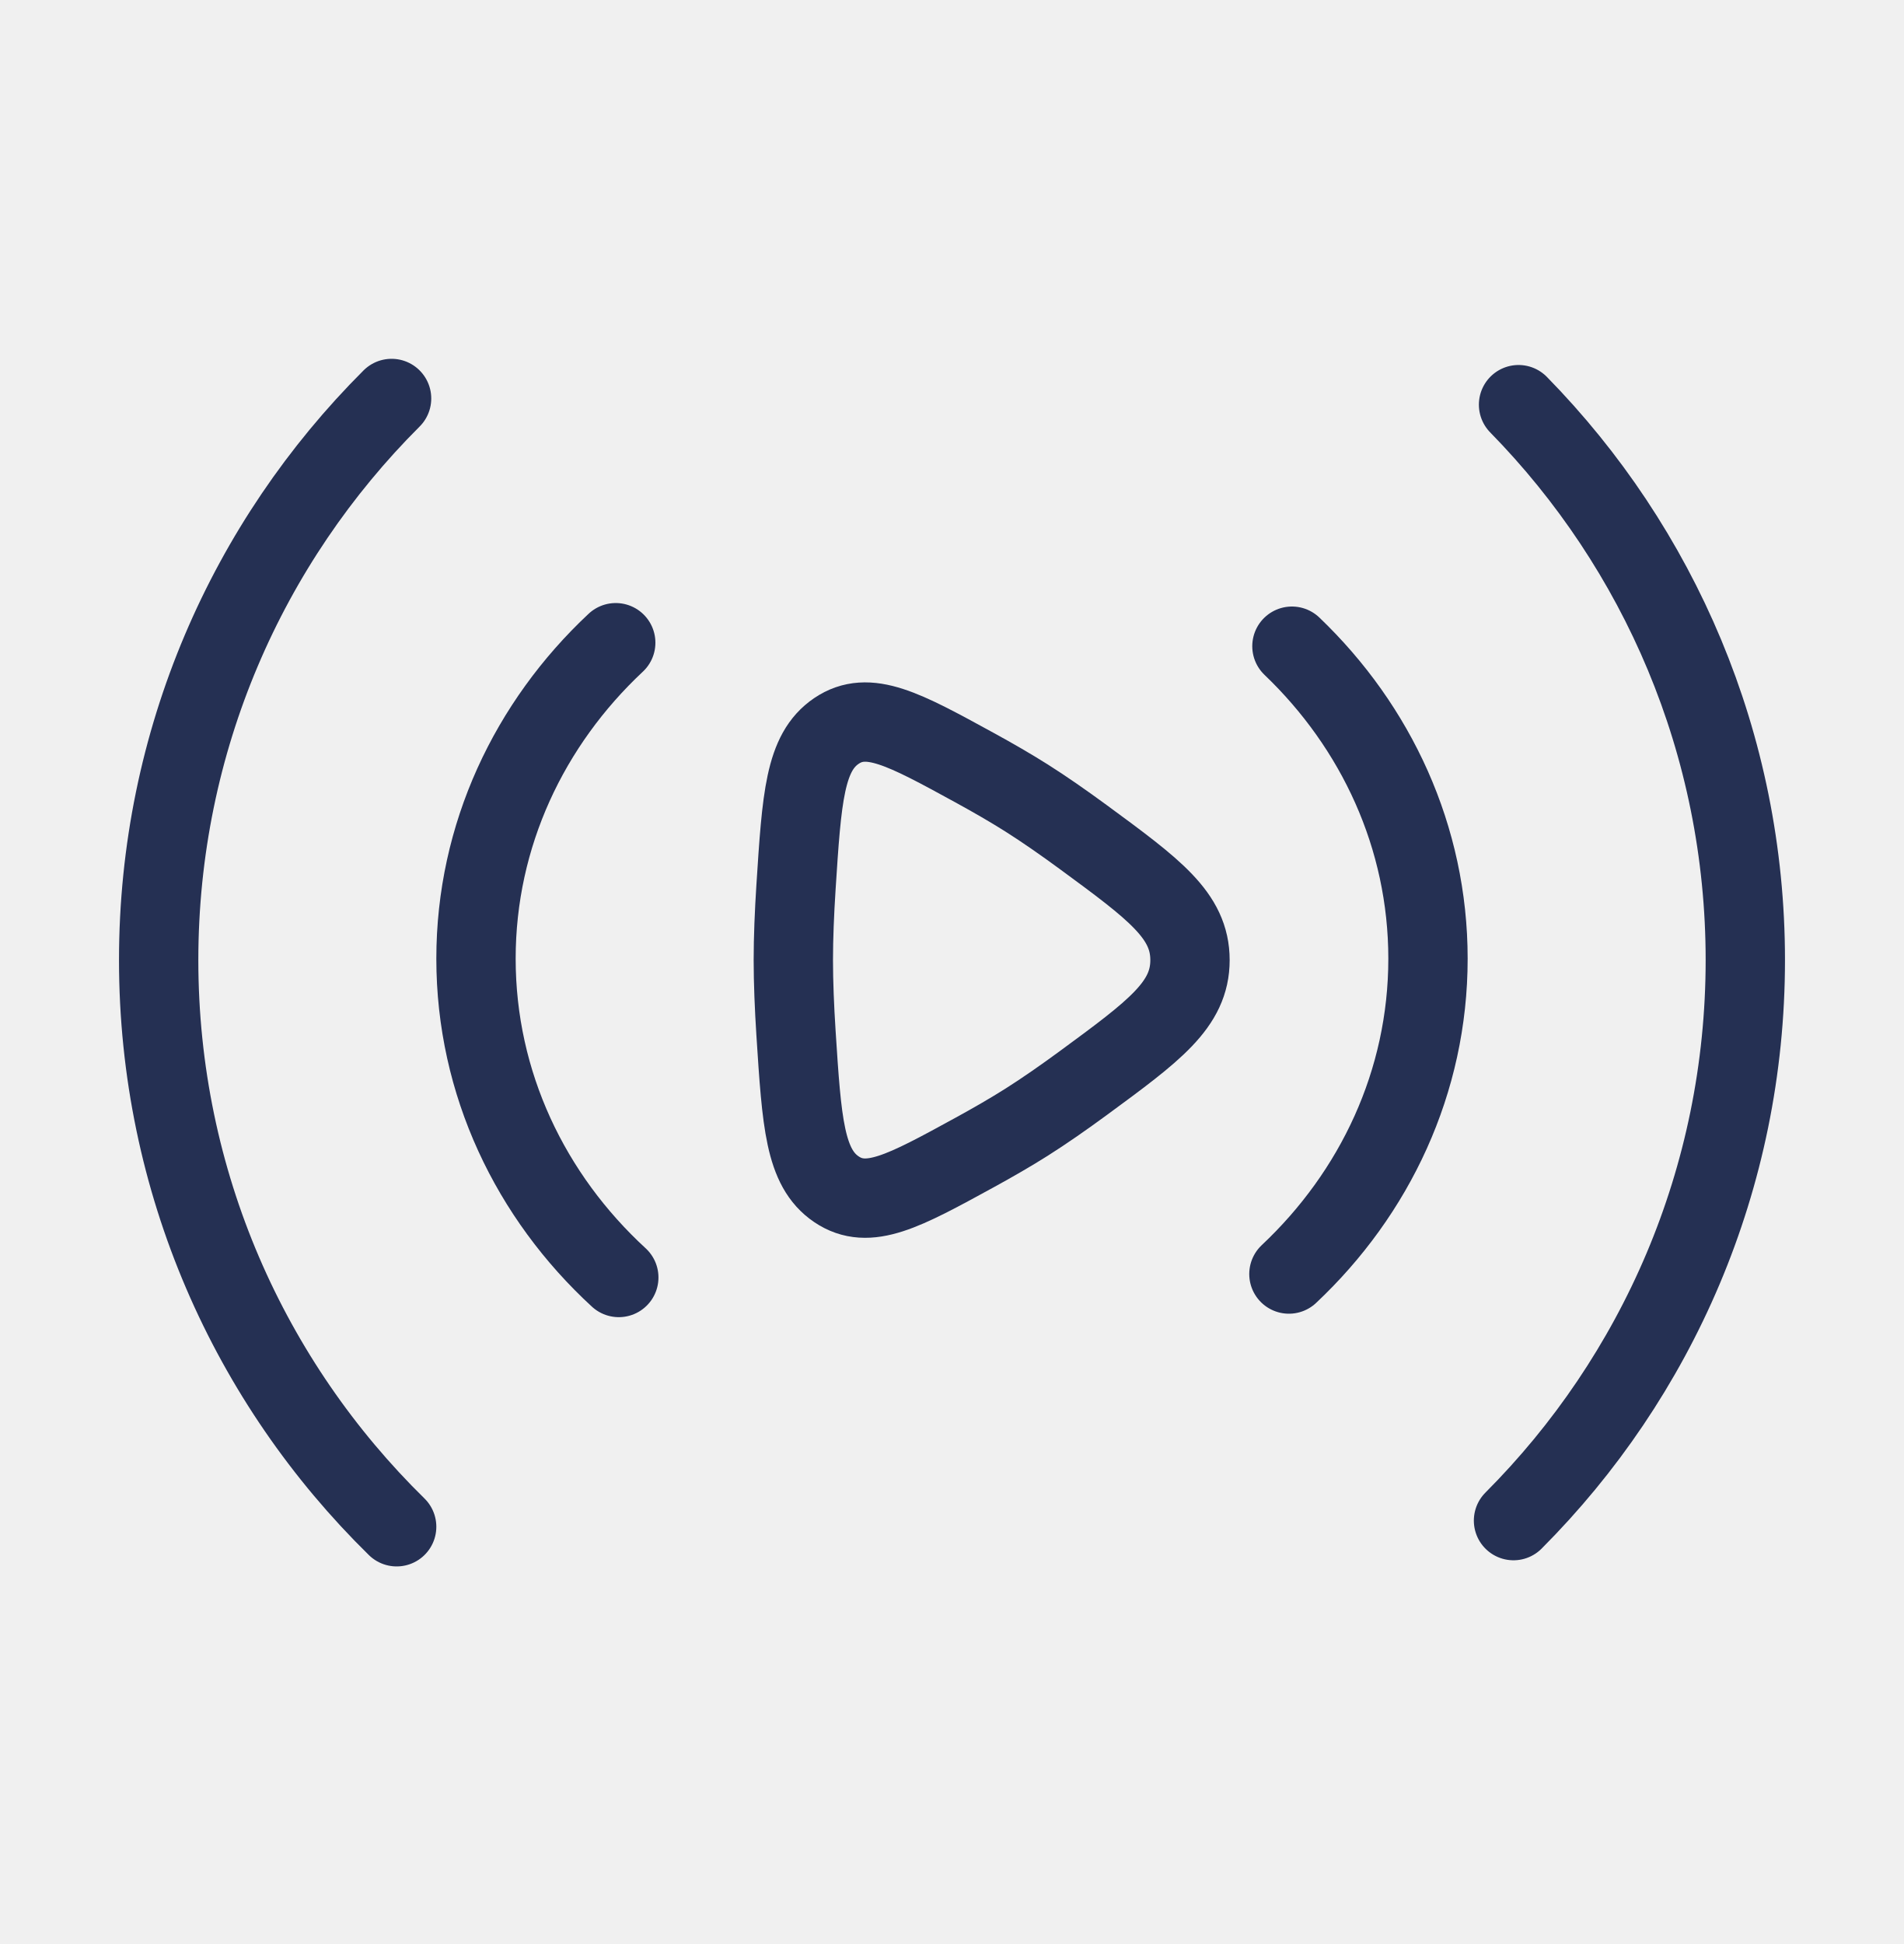
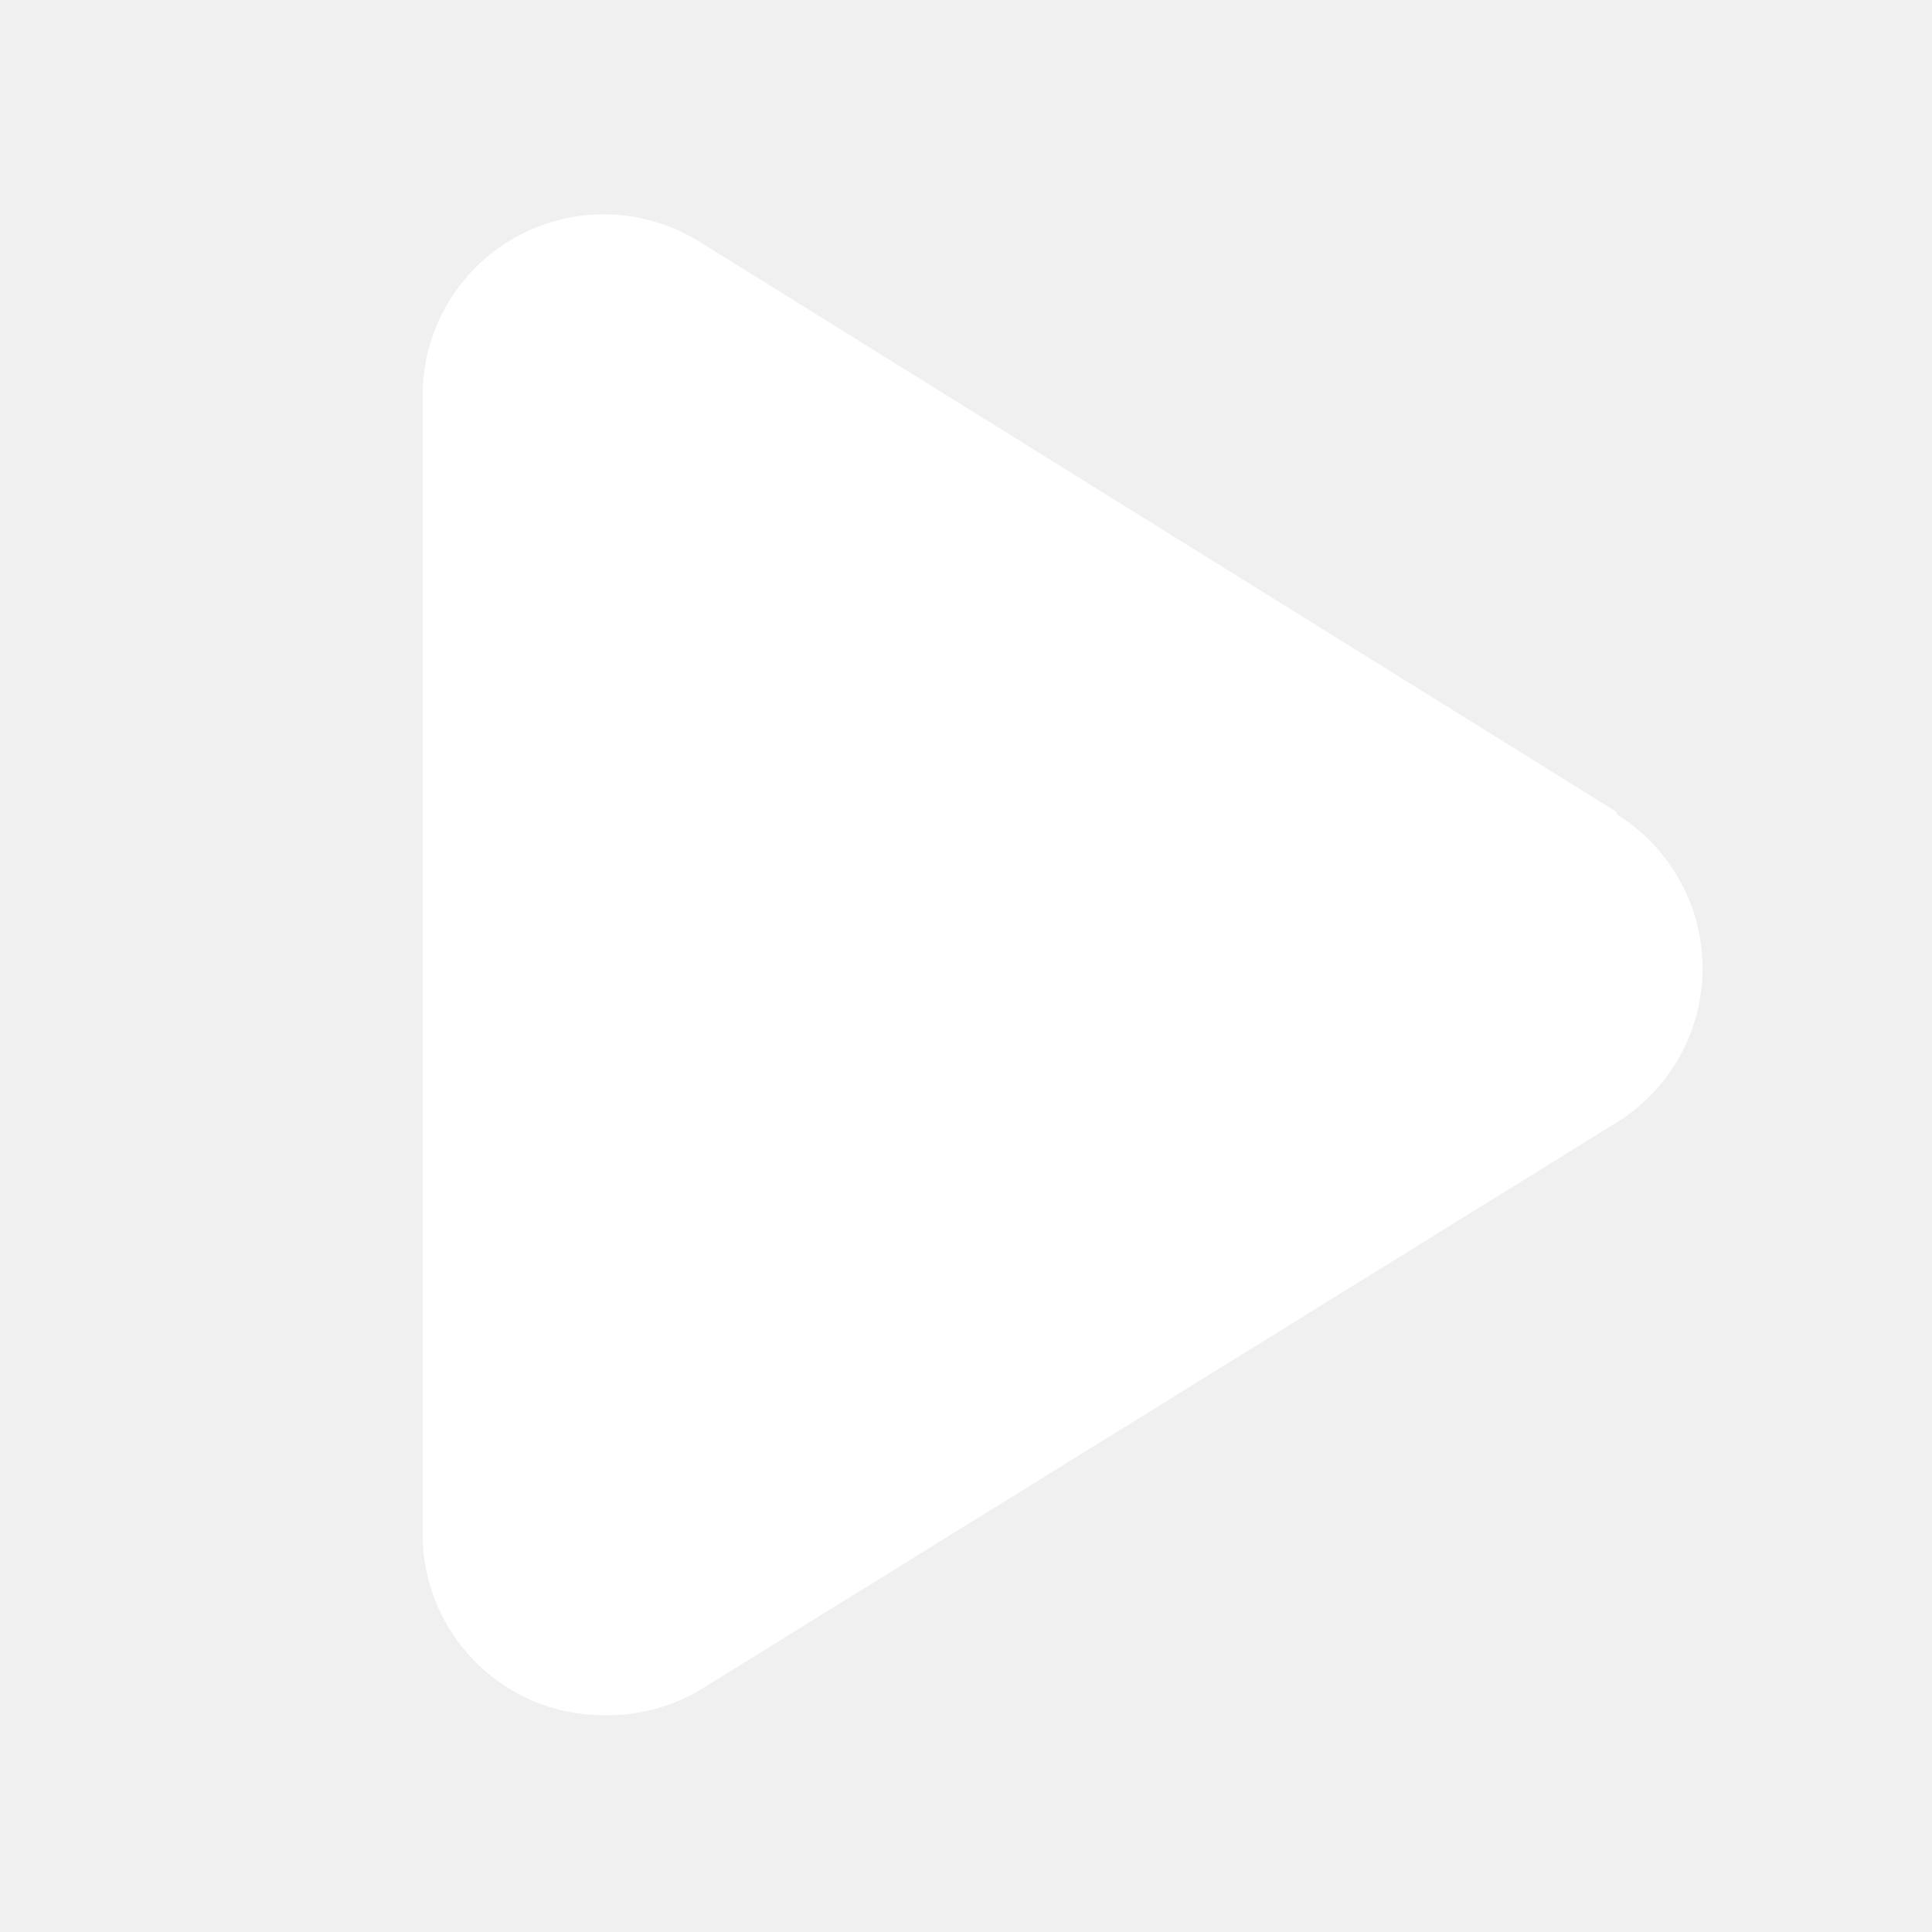
- <svg xmlns="http://www.w3.org/2000/svg" width="48" height="49" viewBox="0 0 48 49" fill="none">
-   <path d="M38.283 10.2C41.819 13.807 44 18.749 44 24.2C44 29.716 41.767 34.71 38.156 38.328M10 38.483C6.297 34.853 4 29.795 4 24.2C4 18.67 6.244 13.664 9.872 10.044" stroke="#253053" stroke-width="2" stroke-linecap="round" stroke-linejoin="round" />
-   <path d="M32.57 16.288C34.692 18.317 36 21.098 36 24.164C36 27.268 34.66 30.077 32.494 32.113M15.6 32.2C13.378 30.158 12 27.312 12 24.164C12 21.053 13.347 18.237 15.523 16.2" stroke="#253053" stroke-width="2" stroke-linecap="round" stroke-linejoin="round" />
-   <path d="M27.313 21.102C29.104 22.418 30 23.075 30 24.2C30 25.325 29.104 25.982 27.313 27.298C26.818 27.661 26.328 28.003 25.877 28.288C25.481 28.538 25.034 28.796 24.57 29.05C22.783 30.028 21.889 30.517 21.087 29.976C20.286 29.434 20.213 28.3 20.067 26.033C20.026 25.392 20 24.763 20 24.2C20 23.637 20.026 23.008 20.067 22.367C20.213 20.099 20.286 18.966 21.087 18.424C21.889 17.883 22.783 18.372 24.57 19.35C25.034 19.604 25.481 19.862 25.877 20.112C26.328 20.397 26.818 20.739 27.313 21.102Z" stroke="#253053" stroke-width="2" />
+ <svg xmlns="http://www.w3.org/2000/svg" viewBox="0 0 32 32">
+   <g id="Play">
+     <path fill="#ffffff" d="M26.78,13.45,11.58,4A3,3,0,0,0,7,6.59V25.41a3,3,0,0,0,3,3A3,3,0,0,0,11.58,28l15.2-9.41a3,3,0,0,0,0-5.1Z" />
+   </g>
</svg>
